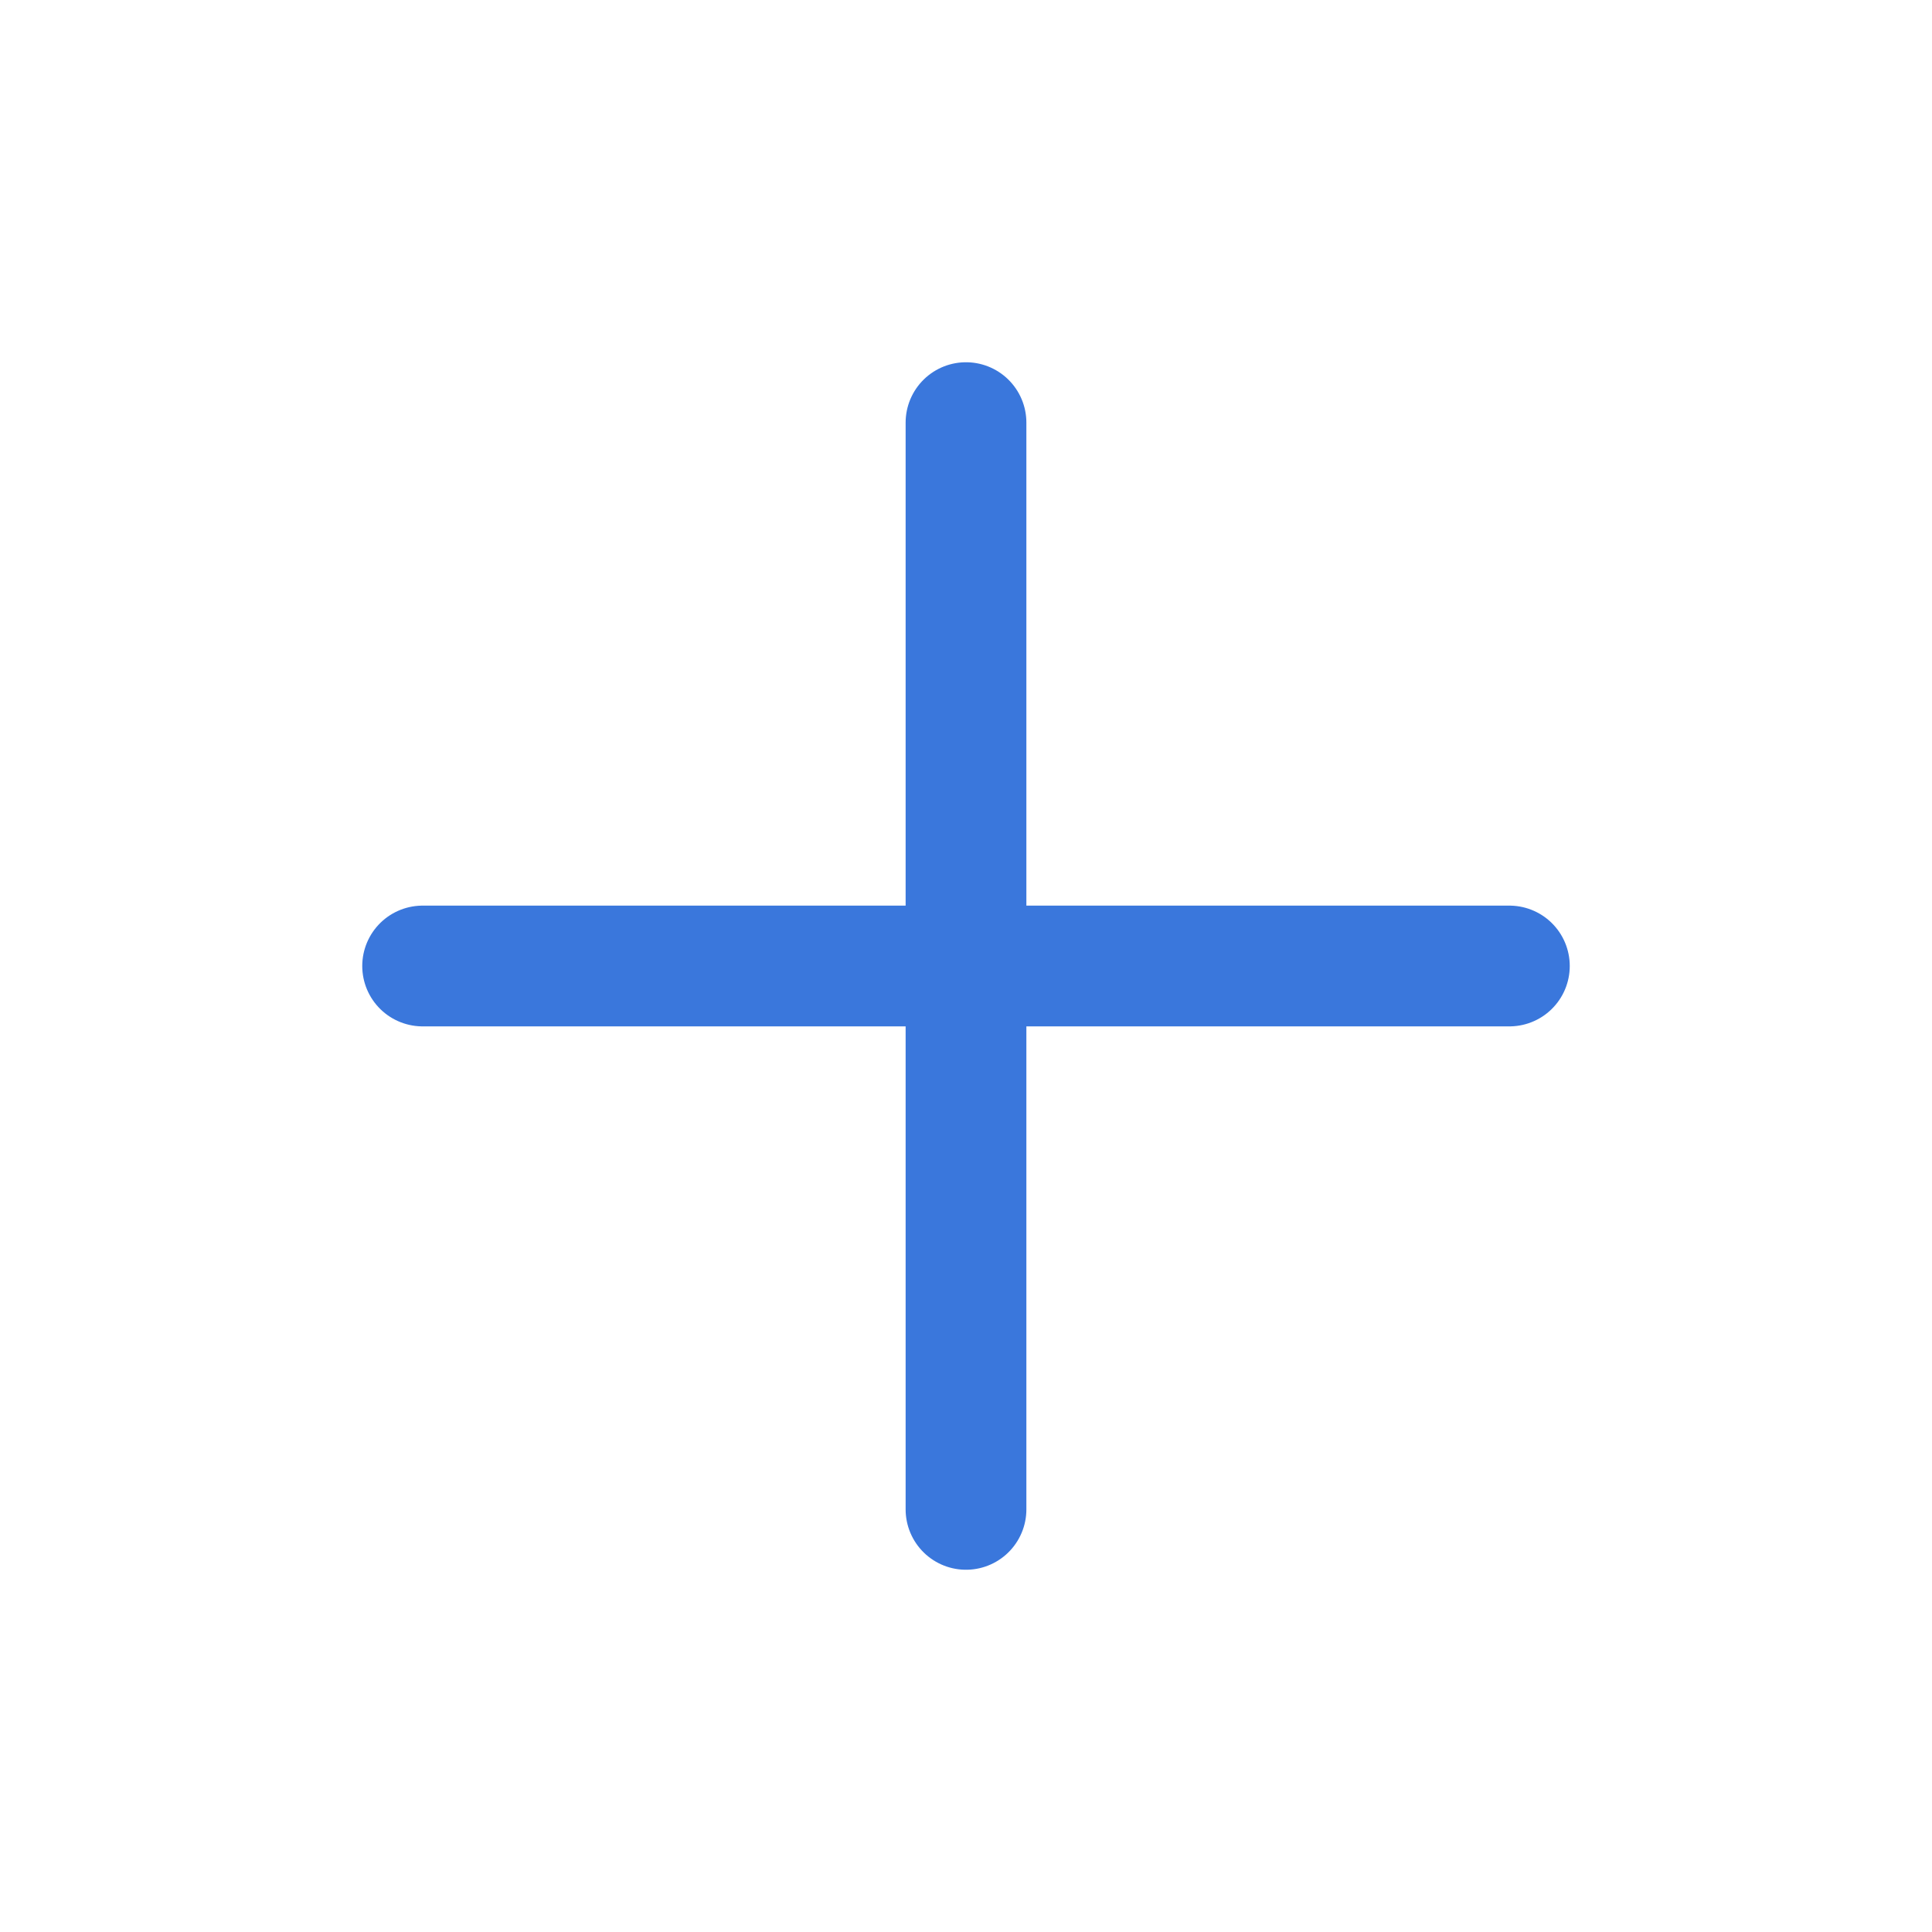
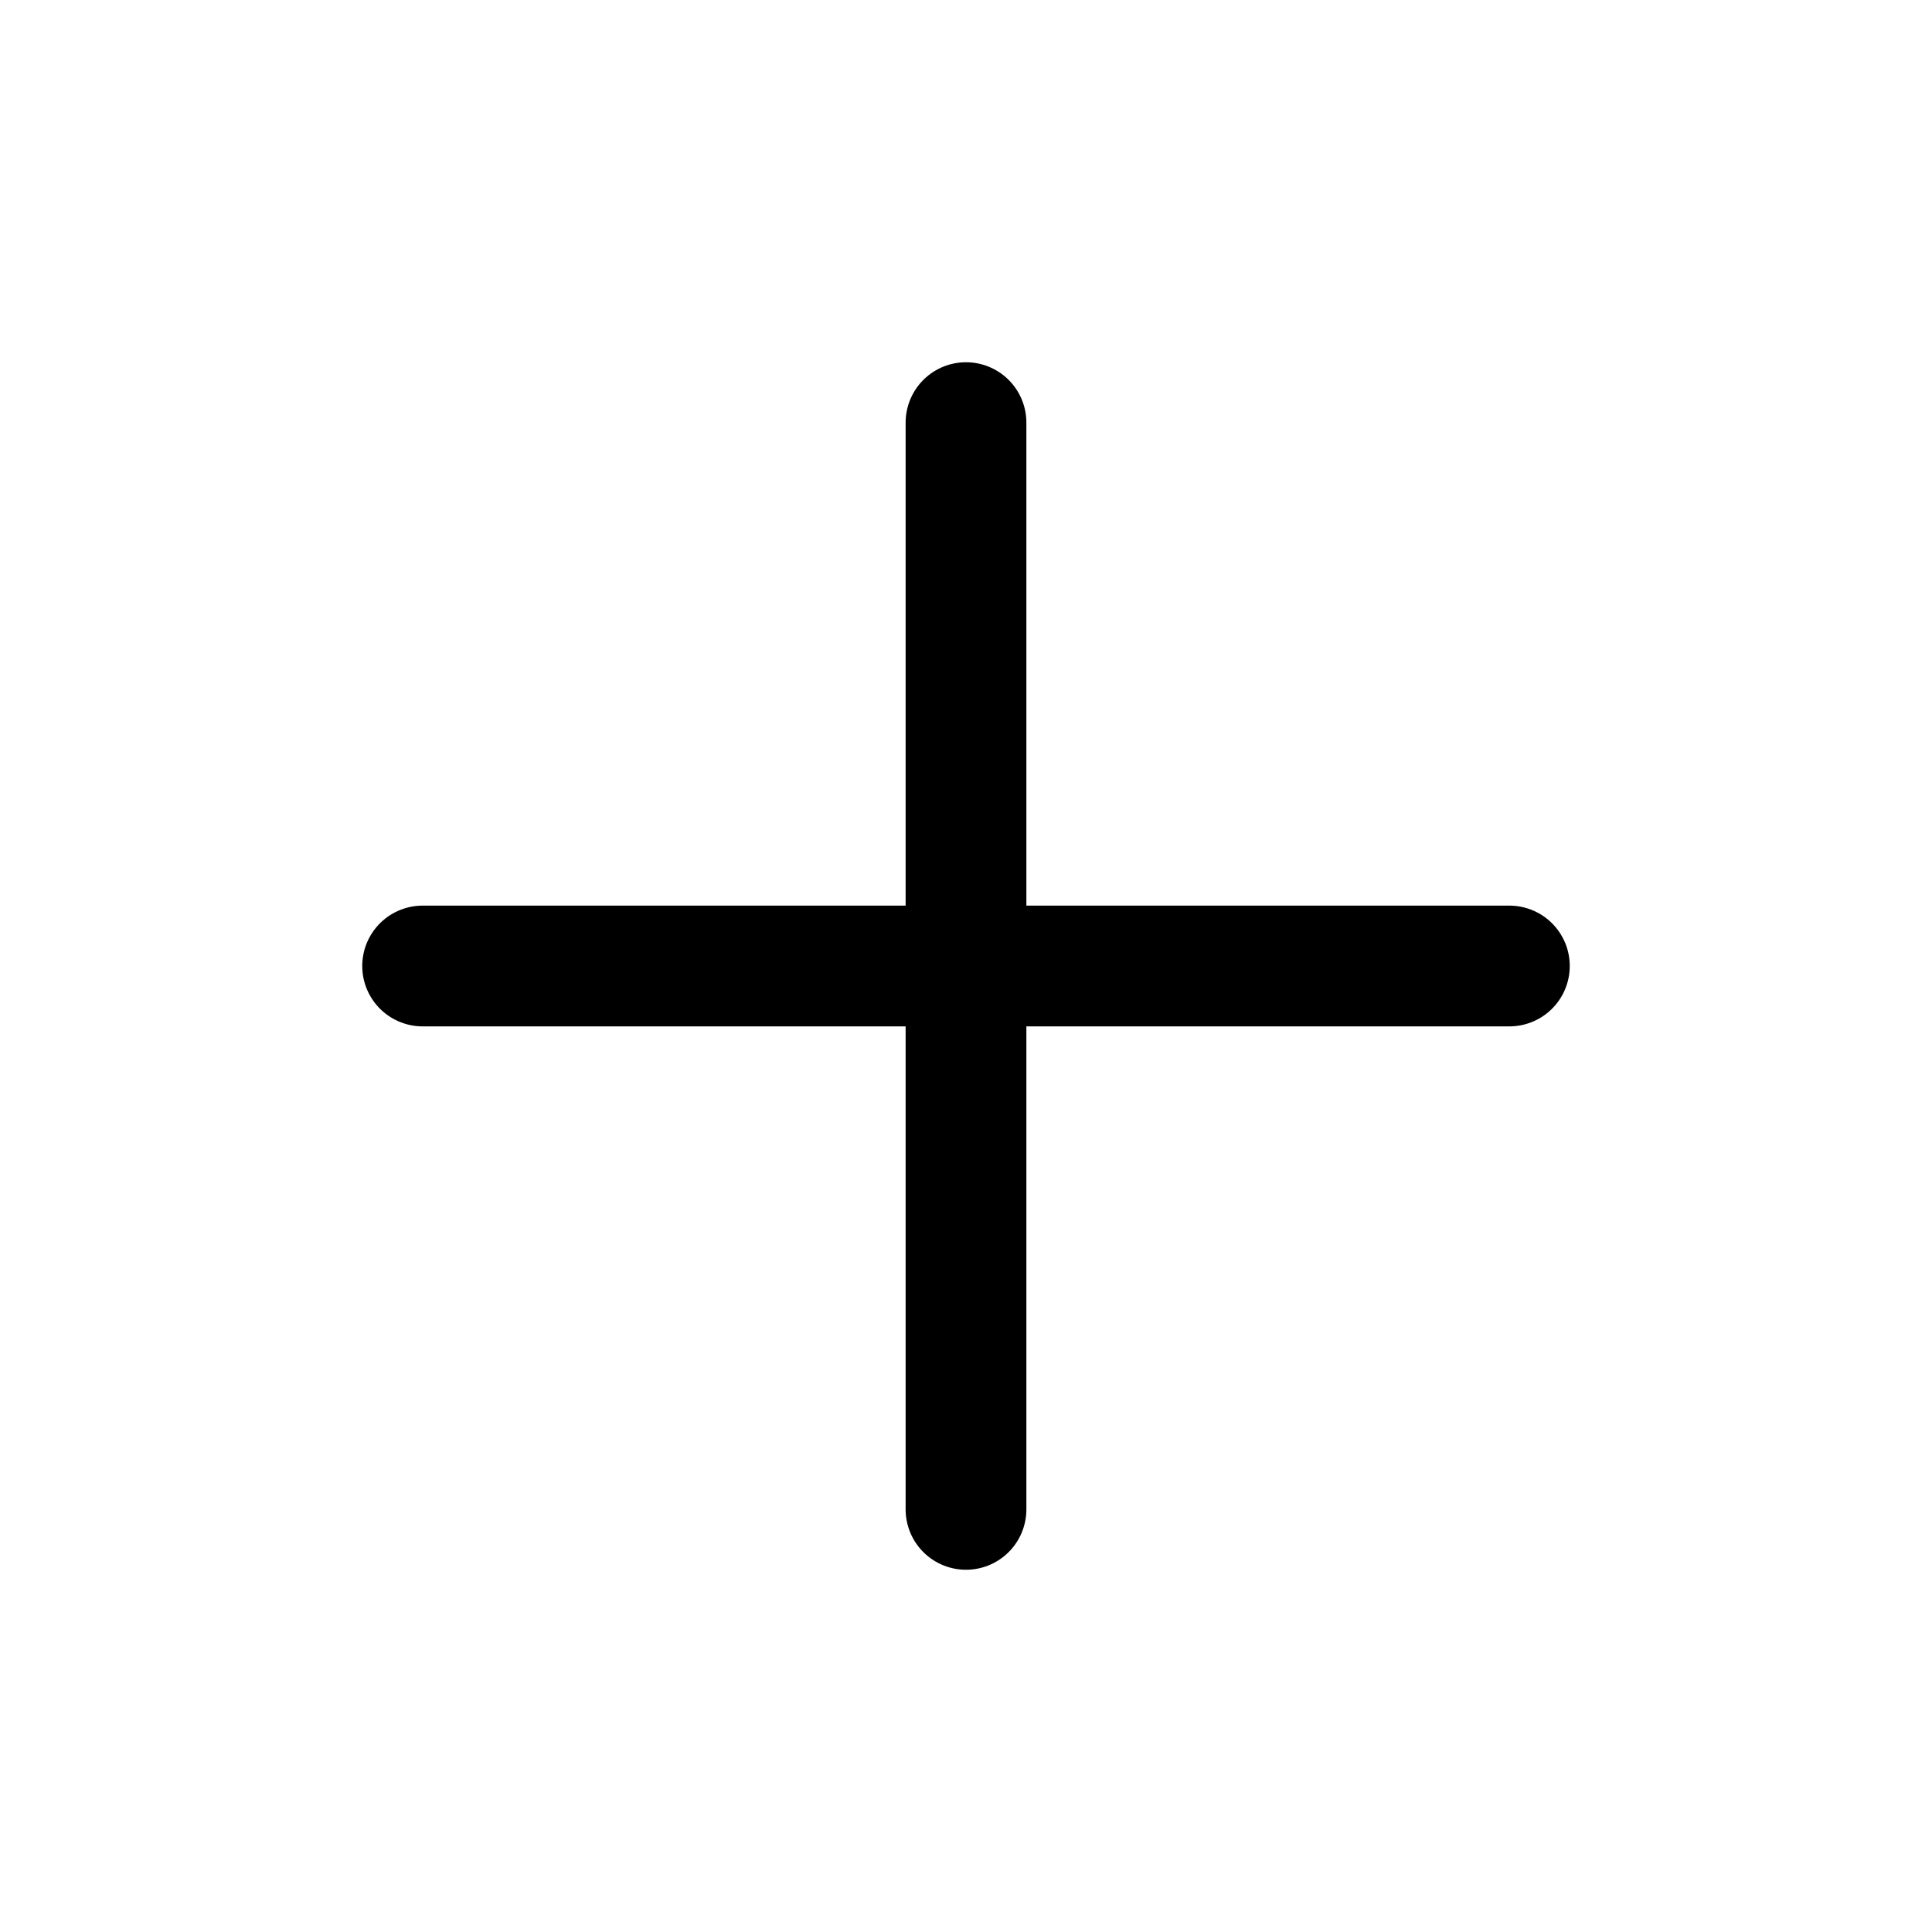
- <svg xmlns="http://www.w3.org/2000/svg" id="plus-btn" width="24" height="24" viewBox="0 0 24 24" fill="none">
-   <g id="Icons_24px">
-     <g id="Vector">
-       <path d="M12 5.25V18.75V5.25ZM18.75 12H5.25H18.75Z" fill="#3A77DC" />
-       <path d="M12 5.25V18.75M18.75 12H5.25" stroke="#3A77DC" stroke-width="1.5" stroke-linecap="round" stroke-linejoin="round" />
-     </g>
-   </g>
+ <svg xmlns="http://www.w3.org/2000/svg" width="24" height="24" viewBox="0 0 24 24" fill="none">
+   <path d="M12 5.25V18.75M18.75 12H5.25" stroke="currentColor" stroke-width="1.5" stroke-linecap="round" stroke-linejoin="round" />
</svg>
